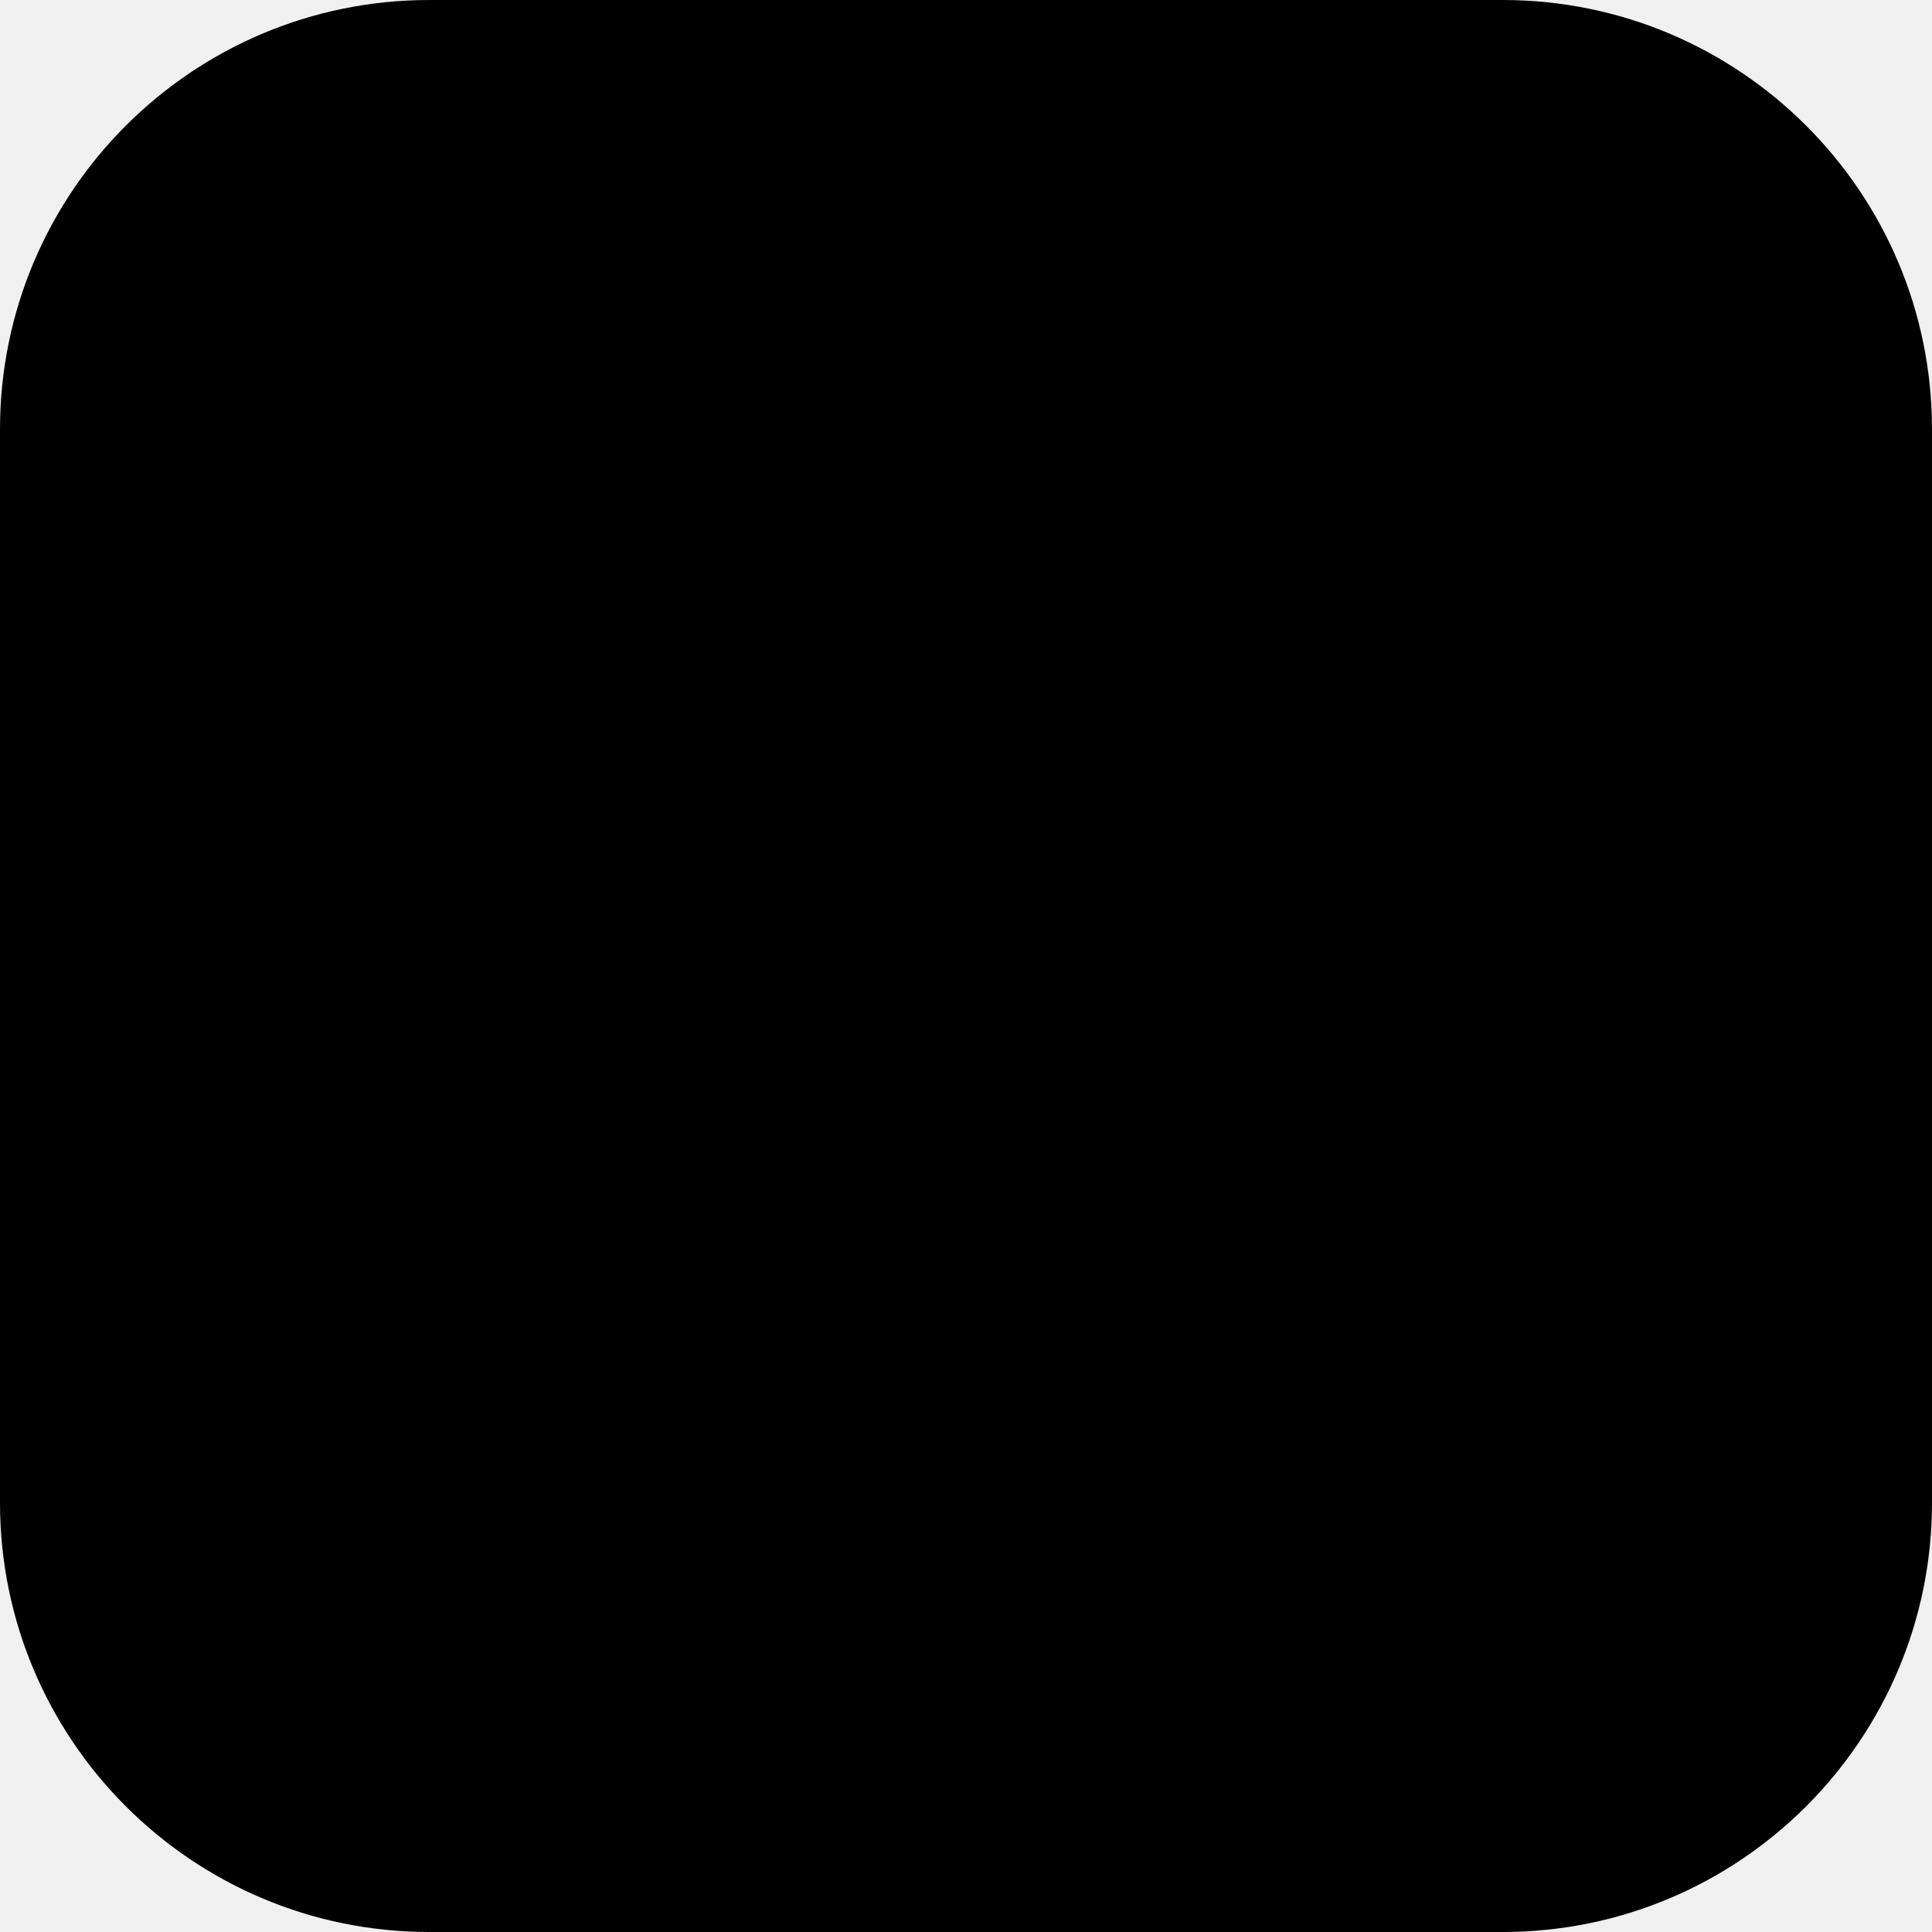
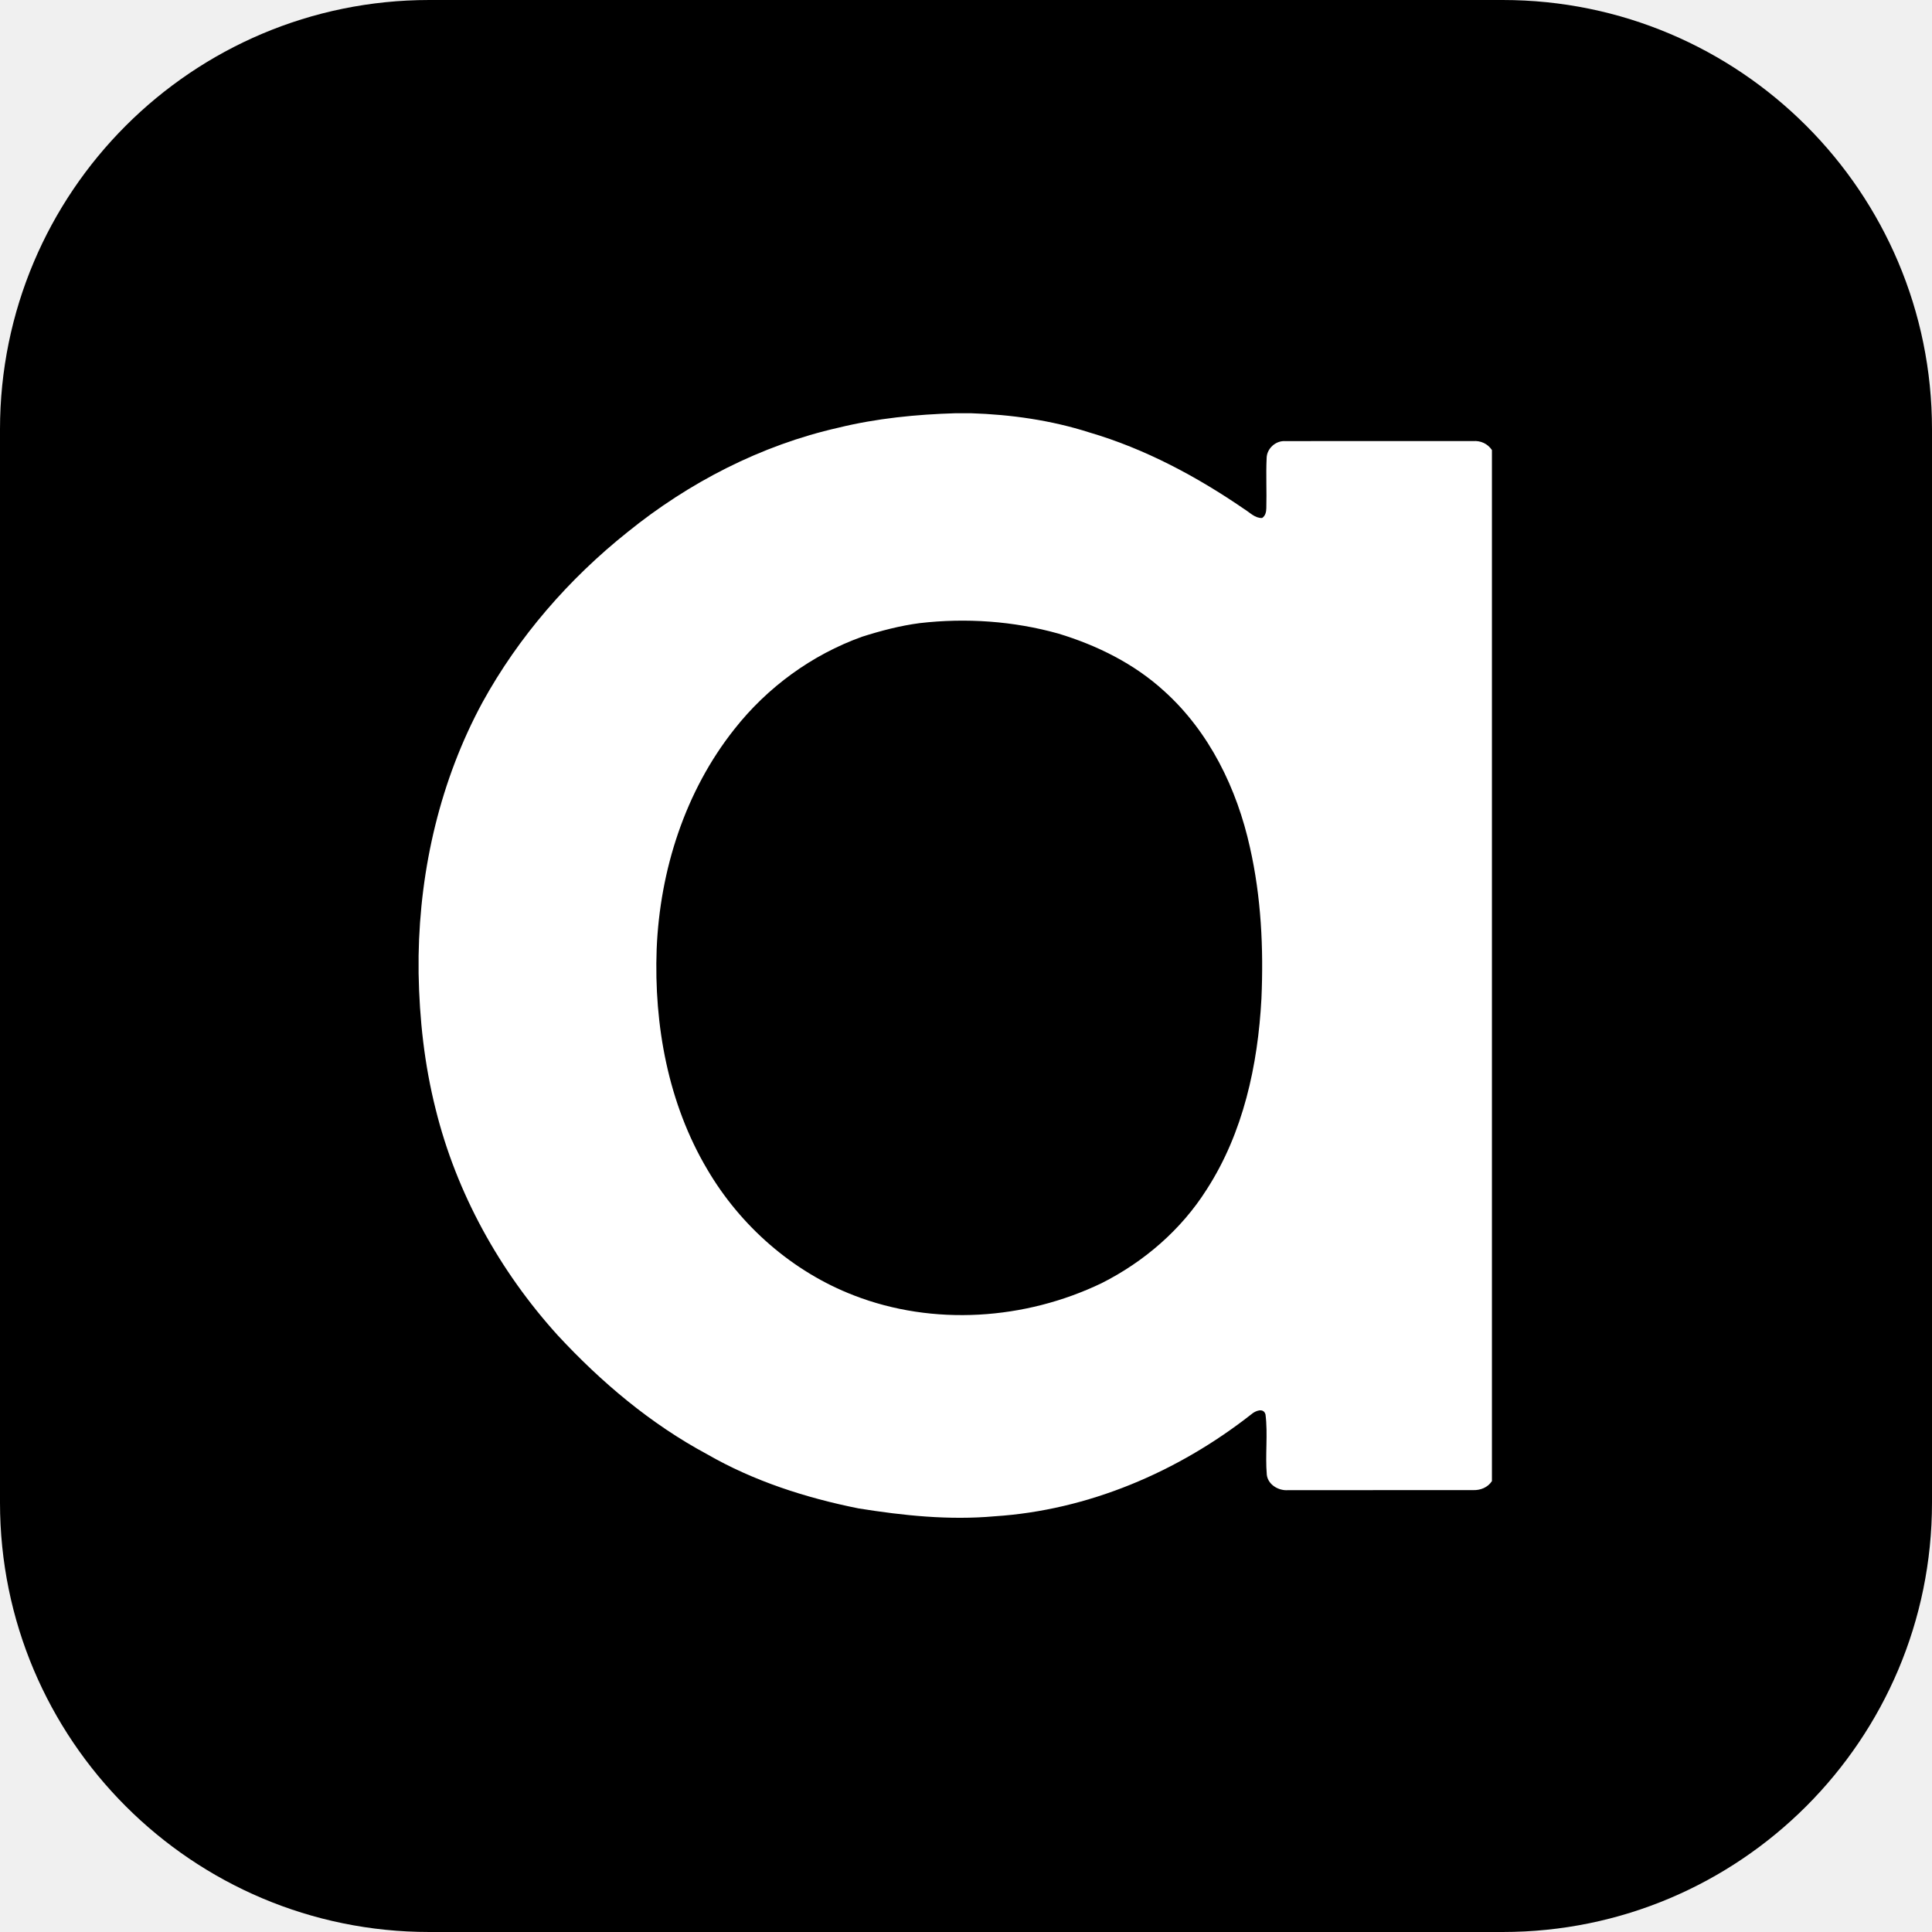
- <svg xmlns="http://www.w3.org/2000/svg" fill="none" viewBox="0 0 36 36">
-   <rect width="36" height="36" fill="currentColor" rx="8" />
-   <path fill="currentColor" fill-rule="evenodd" d="M17.806 7.7h.285c.747.024 1.495.13 2.208.358 1.036.304 2 .82 2.89 1.43.102.063.197.17.329.164.062-.04.077-.114.078-.184.01-.31-.009-.622.006-.932a.33.33 0 0 1 .354-.316c1.163-.004 2.328 0 3.492-.001a.38.38 0 0 1 .352.167v19.212a.39.39 0 0 1-.352.168l-3.447.001c-.177.014-.375-.102-.396-.288-.032-.373.022-.75-.024-1.12-.036-.136-.193-.07-.264-.006-1.368 1.074-3.04 1.789-4.786 1.9-.846.077-1.697-.012-2.533-.146-.984-.197-1.953-.509-2.825-1.011-1.05-.564-1.972-1.342-2.78-2.214-1.083-1.195-1.889-2.649-2.276-4.217a11.2 11.2 0 0 1-.317-2.528v-.33c.026-1.637.41-3.278 1.191-4.721.674-1.225 1.61-2.3 2.702-3.17 1.143-.926 2.488-1.62 3.927-1.946.714-.175 1.452-.248 2.186-.27m-.67 3.911a6 6 0 0 0-1.073.254 5.35 5.35 0 0 0-2.38 1.722c-.917 1.156-1.387 2.63-1.447 4.095-.052 1.418.213 2.878.943 4.108.618 1.054 1.588 1.906 2.73 2.347 1.483.576 3.194.458 4.62-.228.79-.398 1.483-.996 1.956-1.745.681-1.054.954-2.317 1.02-3.556.041-.942-.005-1.895-.214-2.817-.24-1.093-.756-2.155-1.598-2.913-.558-.51-1.252-.854-1.972-1.072a6.8 6.8 0 0 0-2.584-.195" clip-rule="evenodd" />
+ <svg xmlns="http://www.w3.org/2000/svg" width="36" height="36" viewBox="0 0 36 36" fill="none">
+   <rect width="36" height="36" rx="8" fill="black" />
+   <path fill-rule="evenodd" clip-rule="evenodd" d="M17.806 7.7H18.091C18.838 7.724 19.586 7.83 20.299 8.058C21.335 8.362 22.299 8.878 23.188 9.488C23.291 9.551 23.386 9.658 23.518 9.652C23.58 9.611 23.595 9.538 23.596 9.468C23.605 9.158 23.587 8.846 23.602 8.536C23.605 8.356 23.774 8.204 23.956 8.22C25.119 8.216 26.284 8.22 27.448 8.219C27.589 8.207 27.721 8.268 27.8 8.386V27.598C27.723 27.717 27.586 27.771 27.448 27.766C26.299 27.767 25.149 27.766 24.001 27.767C23.824 27.781 23.626 27.665 23.605 27.479C23.573 27.106 23.627 26.729 23.581 26.358C23.545 26.223 23.388 26.29 23.317 26.353C21.949 27.427 20.276 28.142 18.531 28.254C17.685 28.33 16.834 28.241 15.998 28.107C15.014 27.91 14.044 27.598 13.173 27.096C12.123 26.532 11.201 25.754 10.393 24.882C9.31 23.687 8.504 22.233 8.117 20.665C7.908 19.838 7.815 18.987 7.8 18.137V17.807C7.826 16.17 8.209 14.529 8.991 13.086C9.665 11.861 10.601 10.786 11.693 9.915C12.836 8.99 14.181 8.296 15.62 7.97C16.334 7.795 17.072 7.722 17.806 7.7ZM17.137 11.611C16.772 11.659 16.414 11.753 16.062 11.865C15.129 12.2 14.298 12.806 13.684 13.587C12.766 14.743 12.296 16.216 12.236 17.682C12.184 19.1 12.449 20.56 13.179 21.79C13.797 22.844 14.767 23.696 15.909 24.137C17.392 24.713 19.103 24.595 20.529 23.909C21.318 23.511 22.012 22.913 22.485 22.164C23.166 21.11 23.439 19.847 23.505 18.608C23.546 17.666 23.5 16.713 23.291 15.791C23.05 14.698 22.535 13.636 21.693 12.878C21.135 12.367 20.441 12.024 19.721 11.806C18.884 11.572 18.001 11.511 17.137 11.611Z" fill="white" />
</svg>
